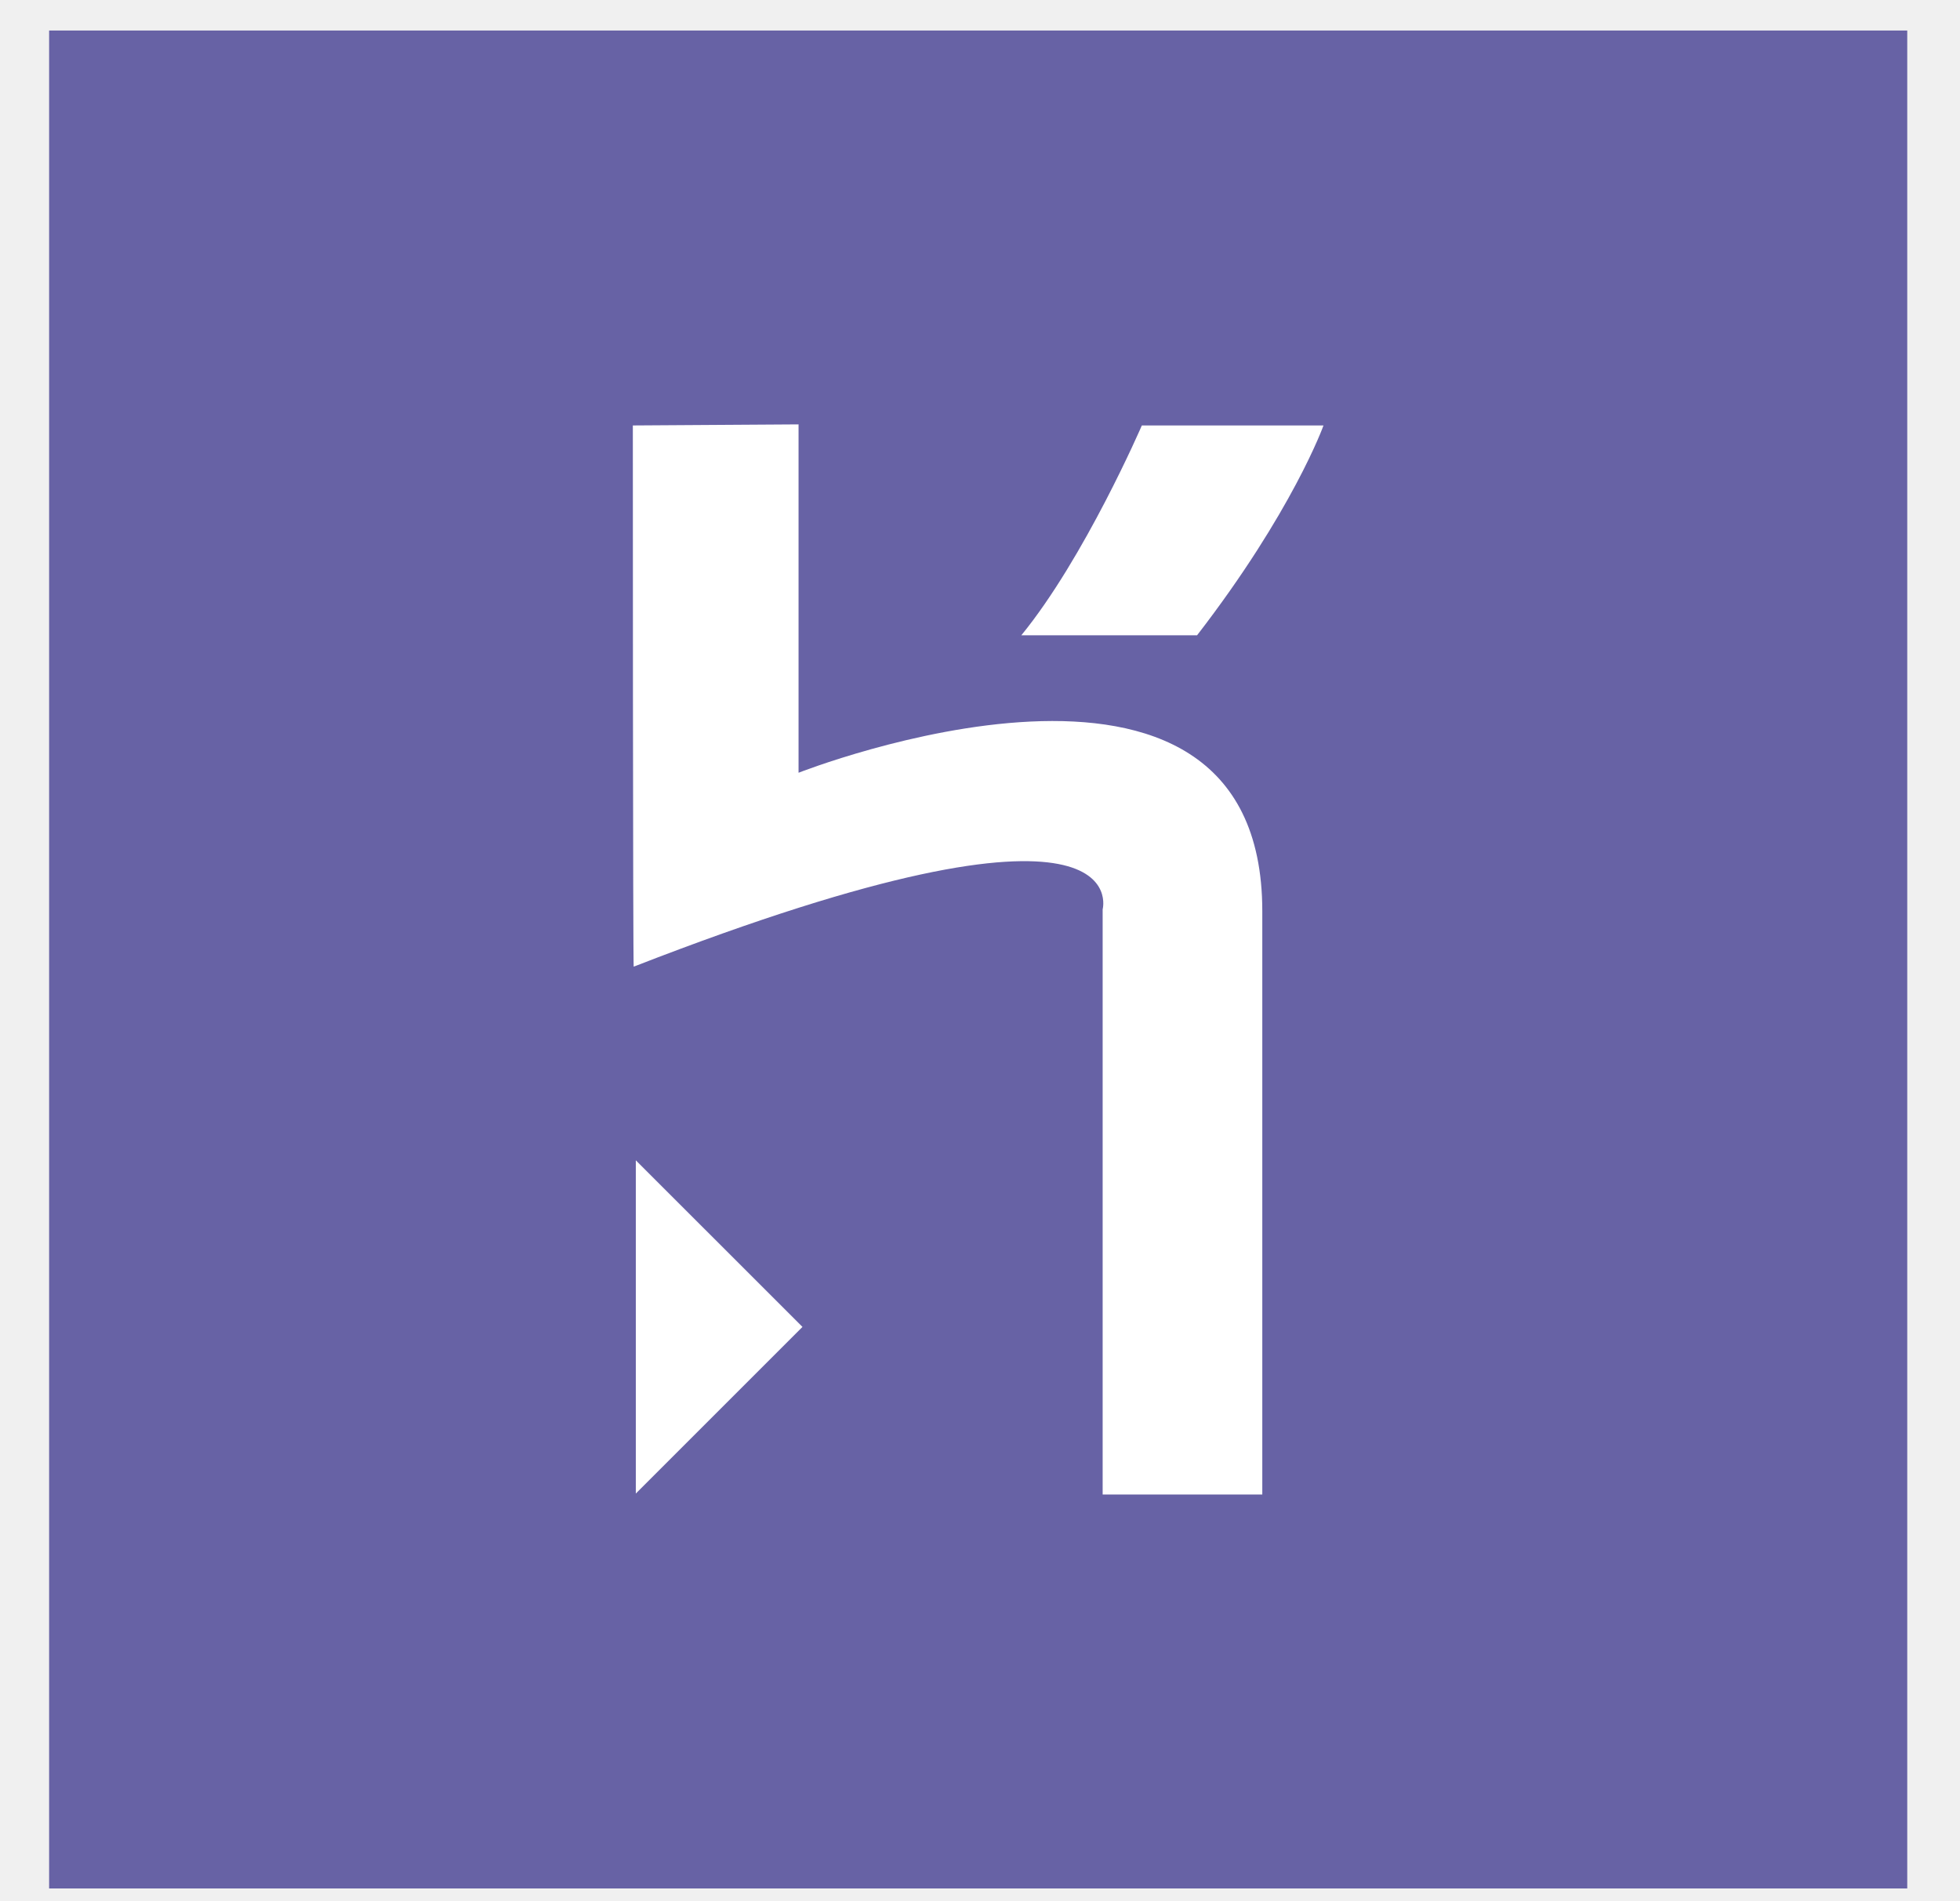
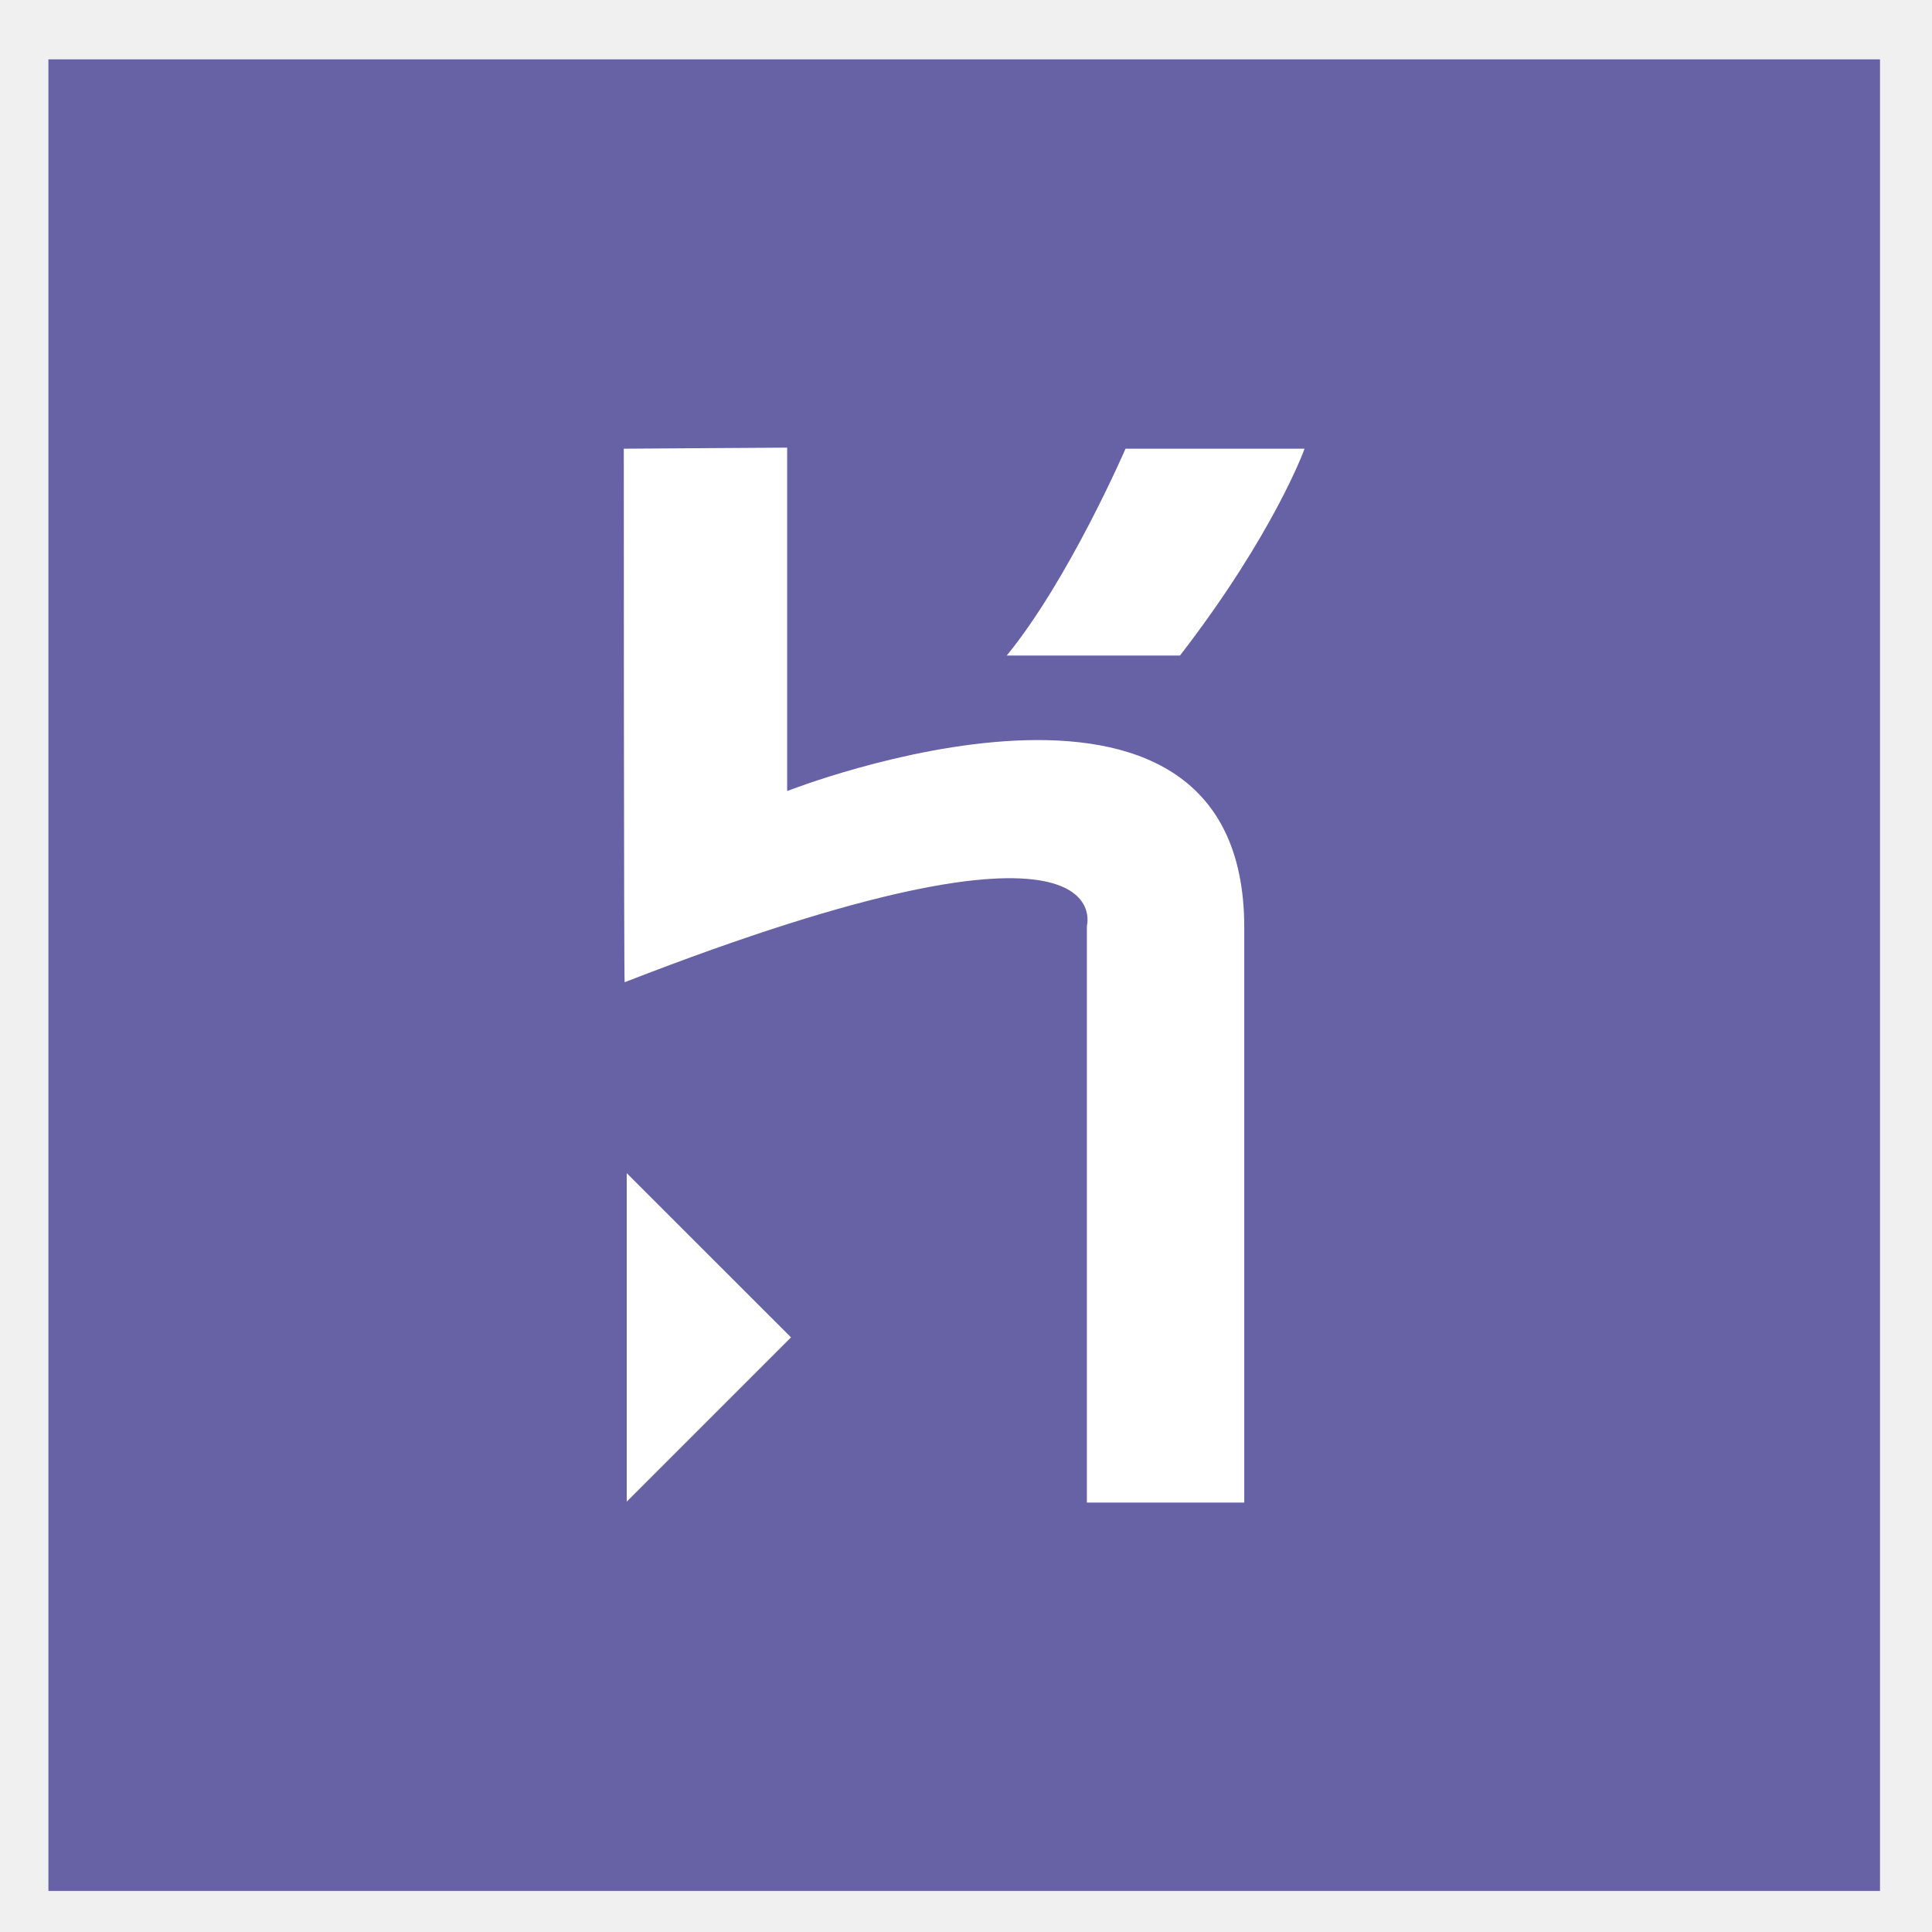
- <svg xmlns="http://www.w3.org/2000/svg" width="33" height="32" viewBox="0 0 33 32" fill="none">
+ <svg xmlns="http://www.w3.org/2000/svg" width="80" height="80" viewBox="0 0 33 32" fill="none">
  <g clip-path="url(#clip0_1_5855)">
    <path d="M0.827 0.514H32.112V31.799H0.827V0.514Z" fill="#6762A5" />
    <path d="M18.565 25.165V15.312C18.565 15.312 19.206 12.954 10.67 16.277C10.655 16.319 10.655 7.164 10.655 7.164L13.445 7.146V13.012C13.445 13.012 21.253 9.936 21.253 15.344V25.165H18.565ZM20.155 10.697H17.196C18.261 9.395 19.225 7.164 19.225 7.164H22.283C22.285 7.164 21.76 8.618 20.155 10.697ZM10.705 25.149V19.538L13.511 22.343L10.705 25.149Z" fill="white" />
  </g>
  <defs>
    <clipPath id="clip0_1_5855">
-       <rect width="31.285" height="31.285" fill="white" transform="translate(0.826843 0.513969)" />
+       <rect width="80" height="80" fill="white" transform="translate(0.826843 0.513969)" />
    </clipPath>
  </defs>
</svg>
